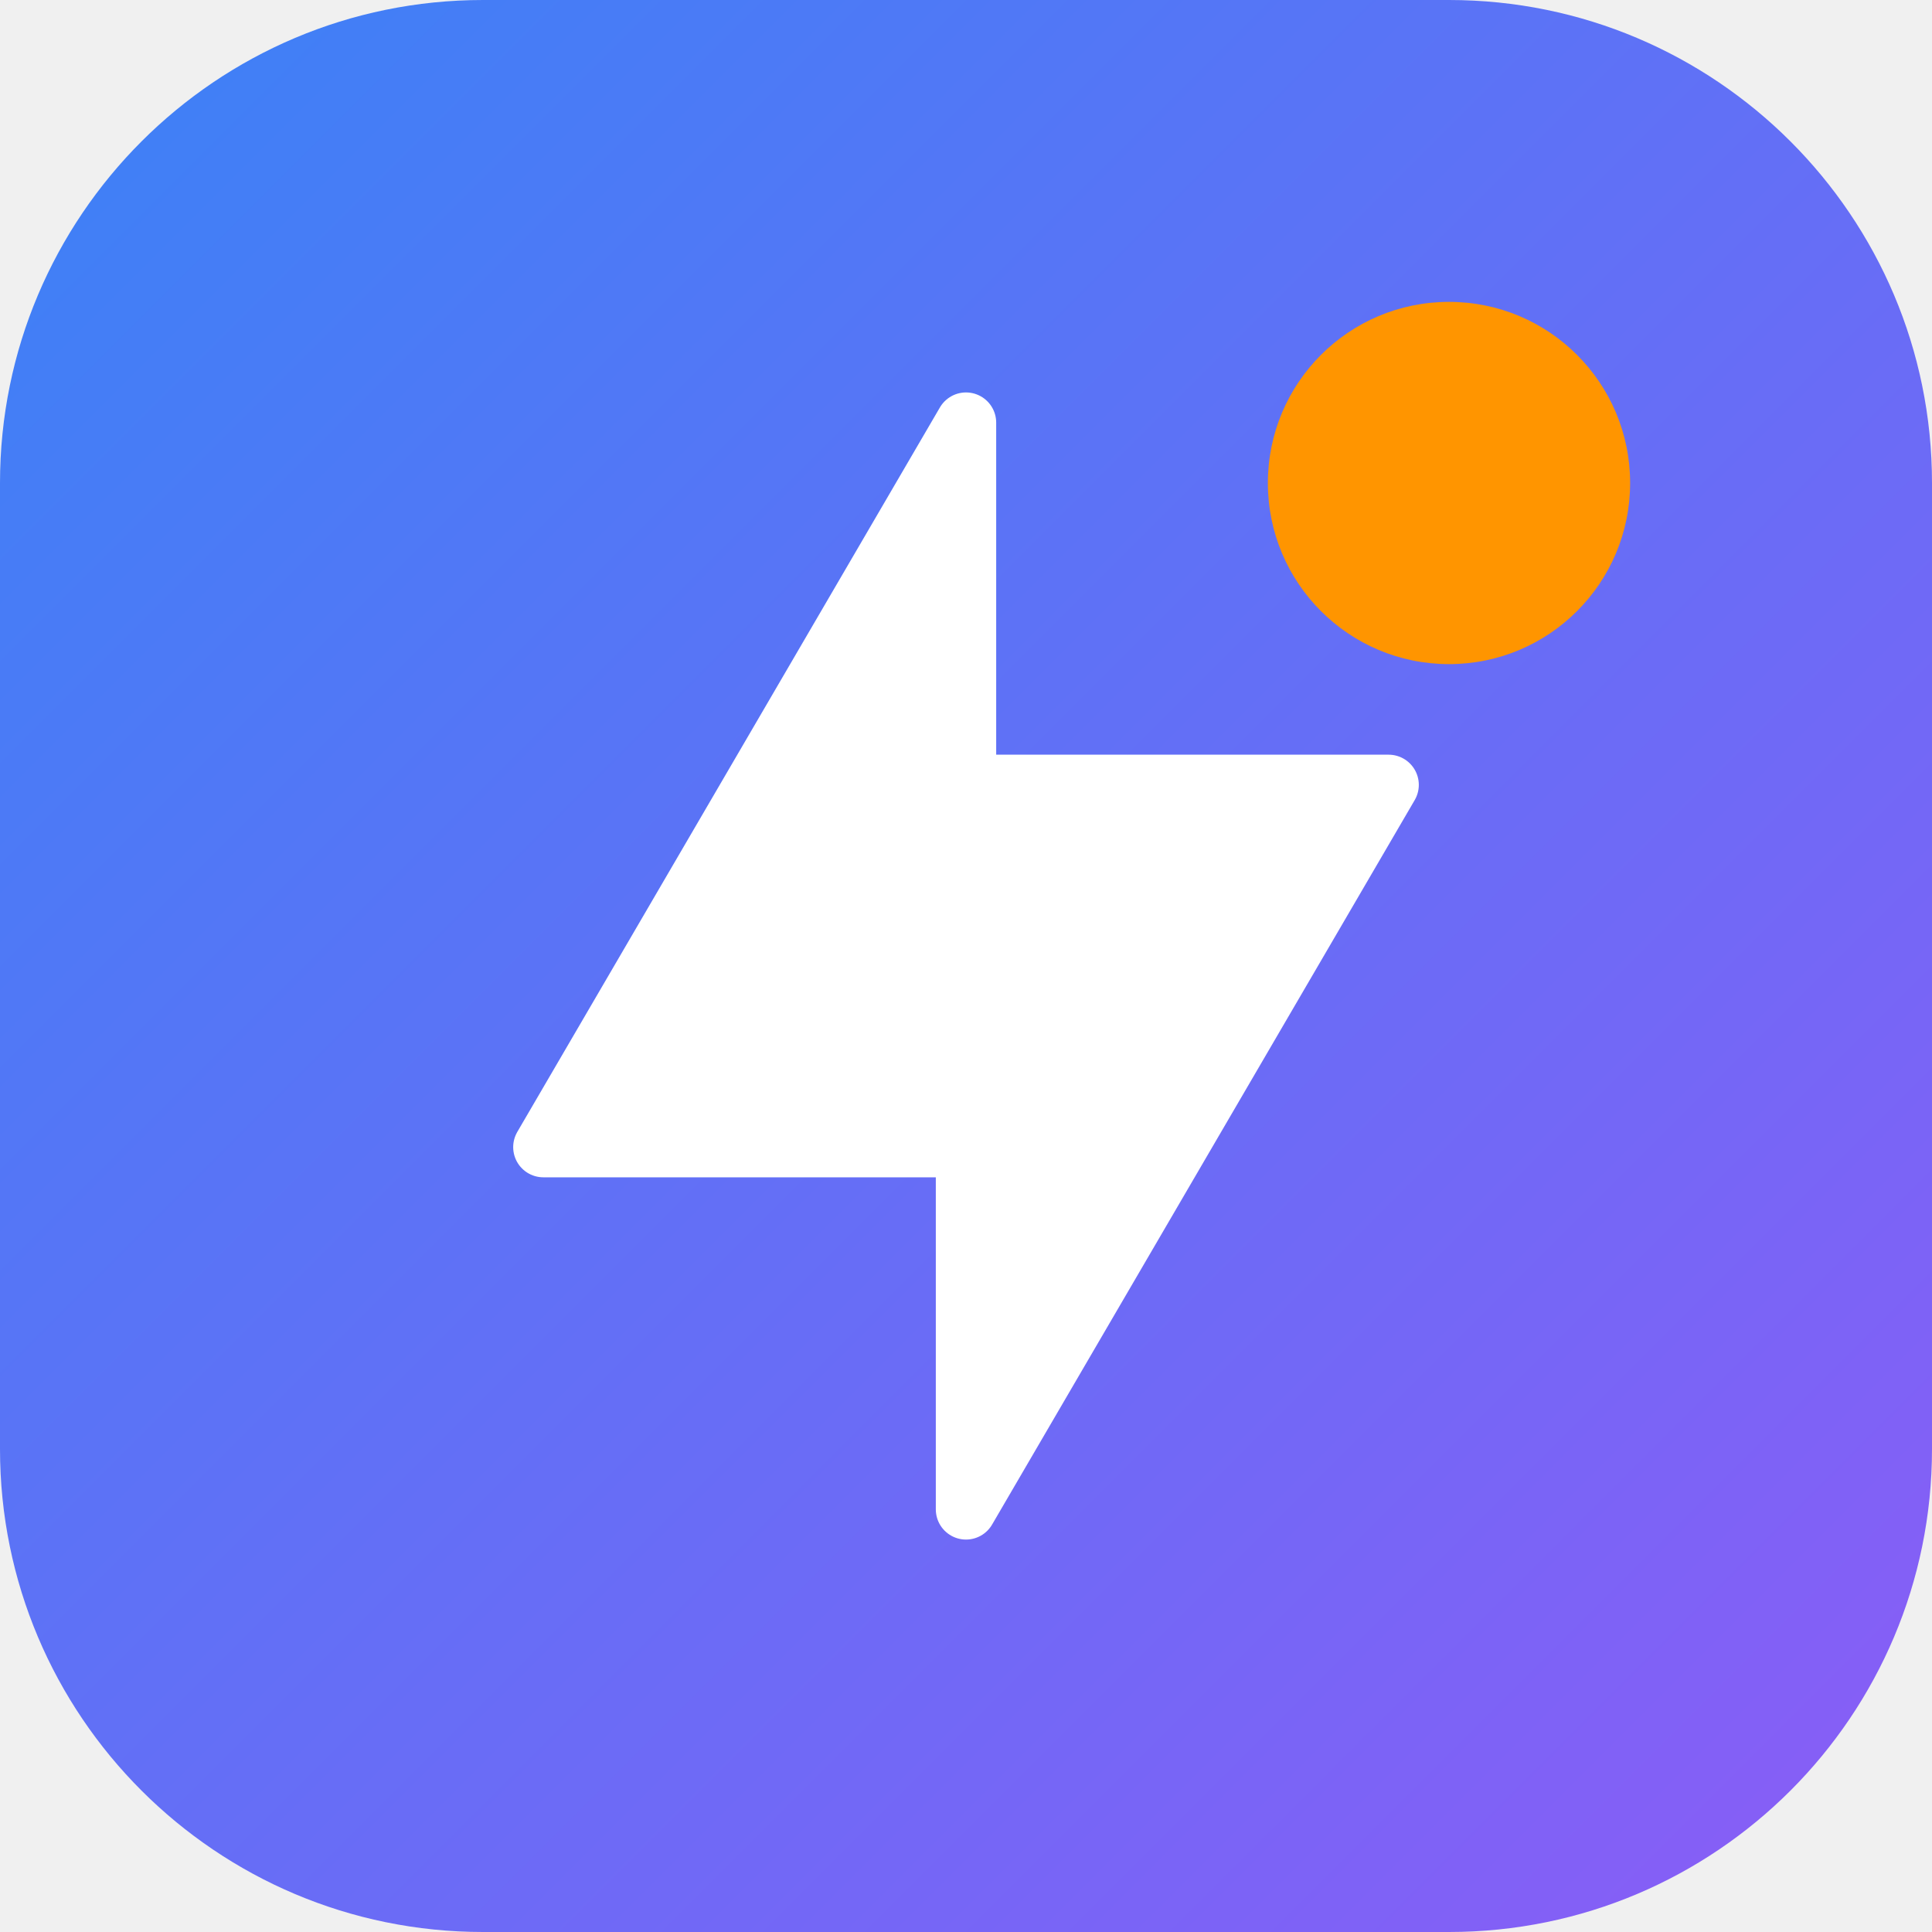
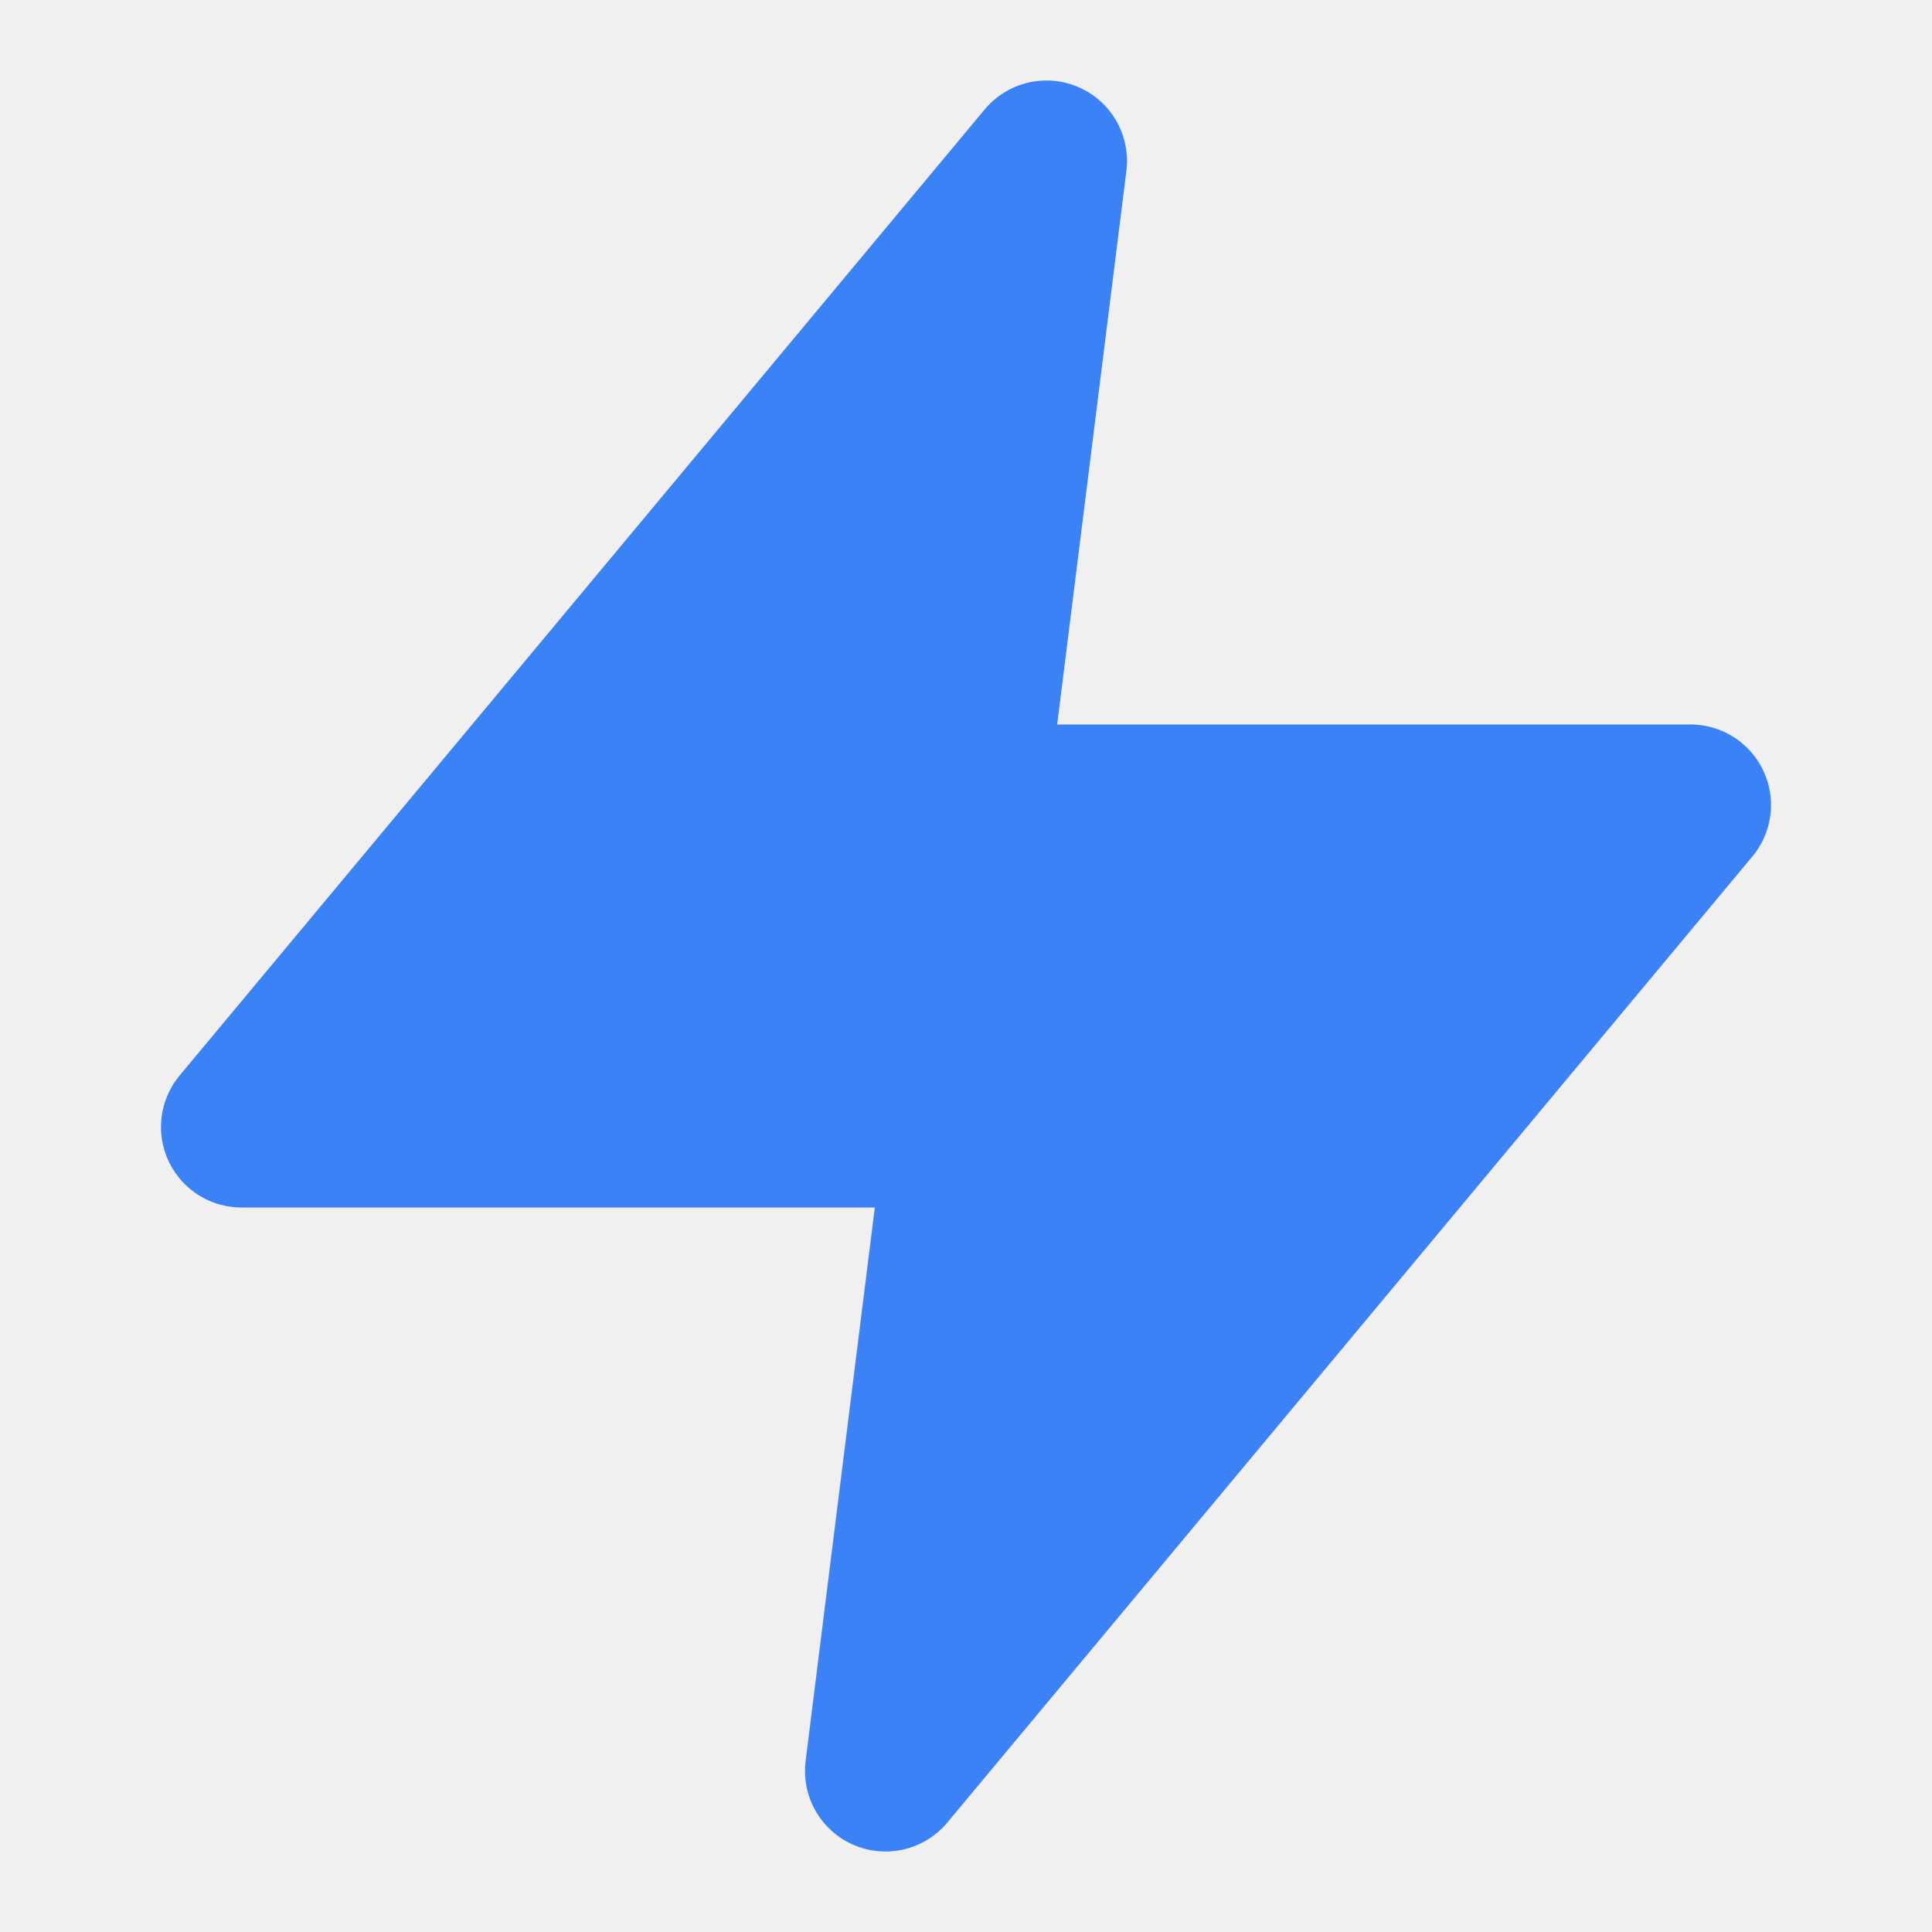
- <svg xmlns="http://www.w3.org/2000/svg" width="32" height="32" viewBox="0 0 32 32" fill="none">
-   <rect width="32" height="32" rx="8" fill="url(#paint0_linear)" />
-   <path d="M16 7L9 19H16L16 25L23 13H16L16 7Z" fill="white" stroke="white" stroke-width="1" stroke-linejoin="round" />
-   <circle cx="24" cy="8" r="3" fill="#FF9500" />
-   <defs>
-     <linearGradient id="paint0_linear" x1="0" y1="0" x2="32" y2="32" gradientUnits="userSpaceOnUse">
-       <stop stop-color="#3B82F6" />
-       <stop offset="1" stop-color="#8B5CF6" />
-     </linearGradient>
-   </defs>
+ <svg xmlns="http://www.w3.org/2000/svg" viewBox="0 0 24 24" fill="none" stroke="currentColor" stroke-width="2" stroke-linecap="round" stroke-linejoin="round" class="lucide lucide-zap">
+   <polygon points="13 2 3 14 12 14 11 22 21 10 12 10 13 2" fill="#3b82f6" stroke="#3b82f6" />
</svg>
